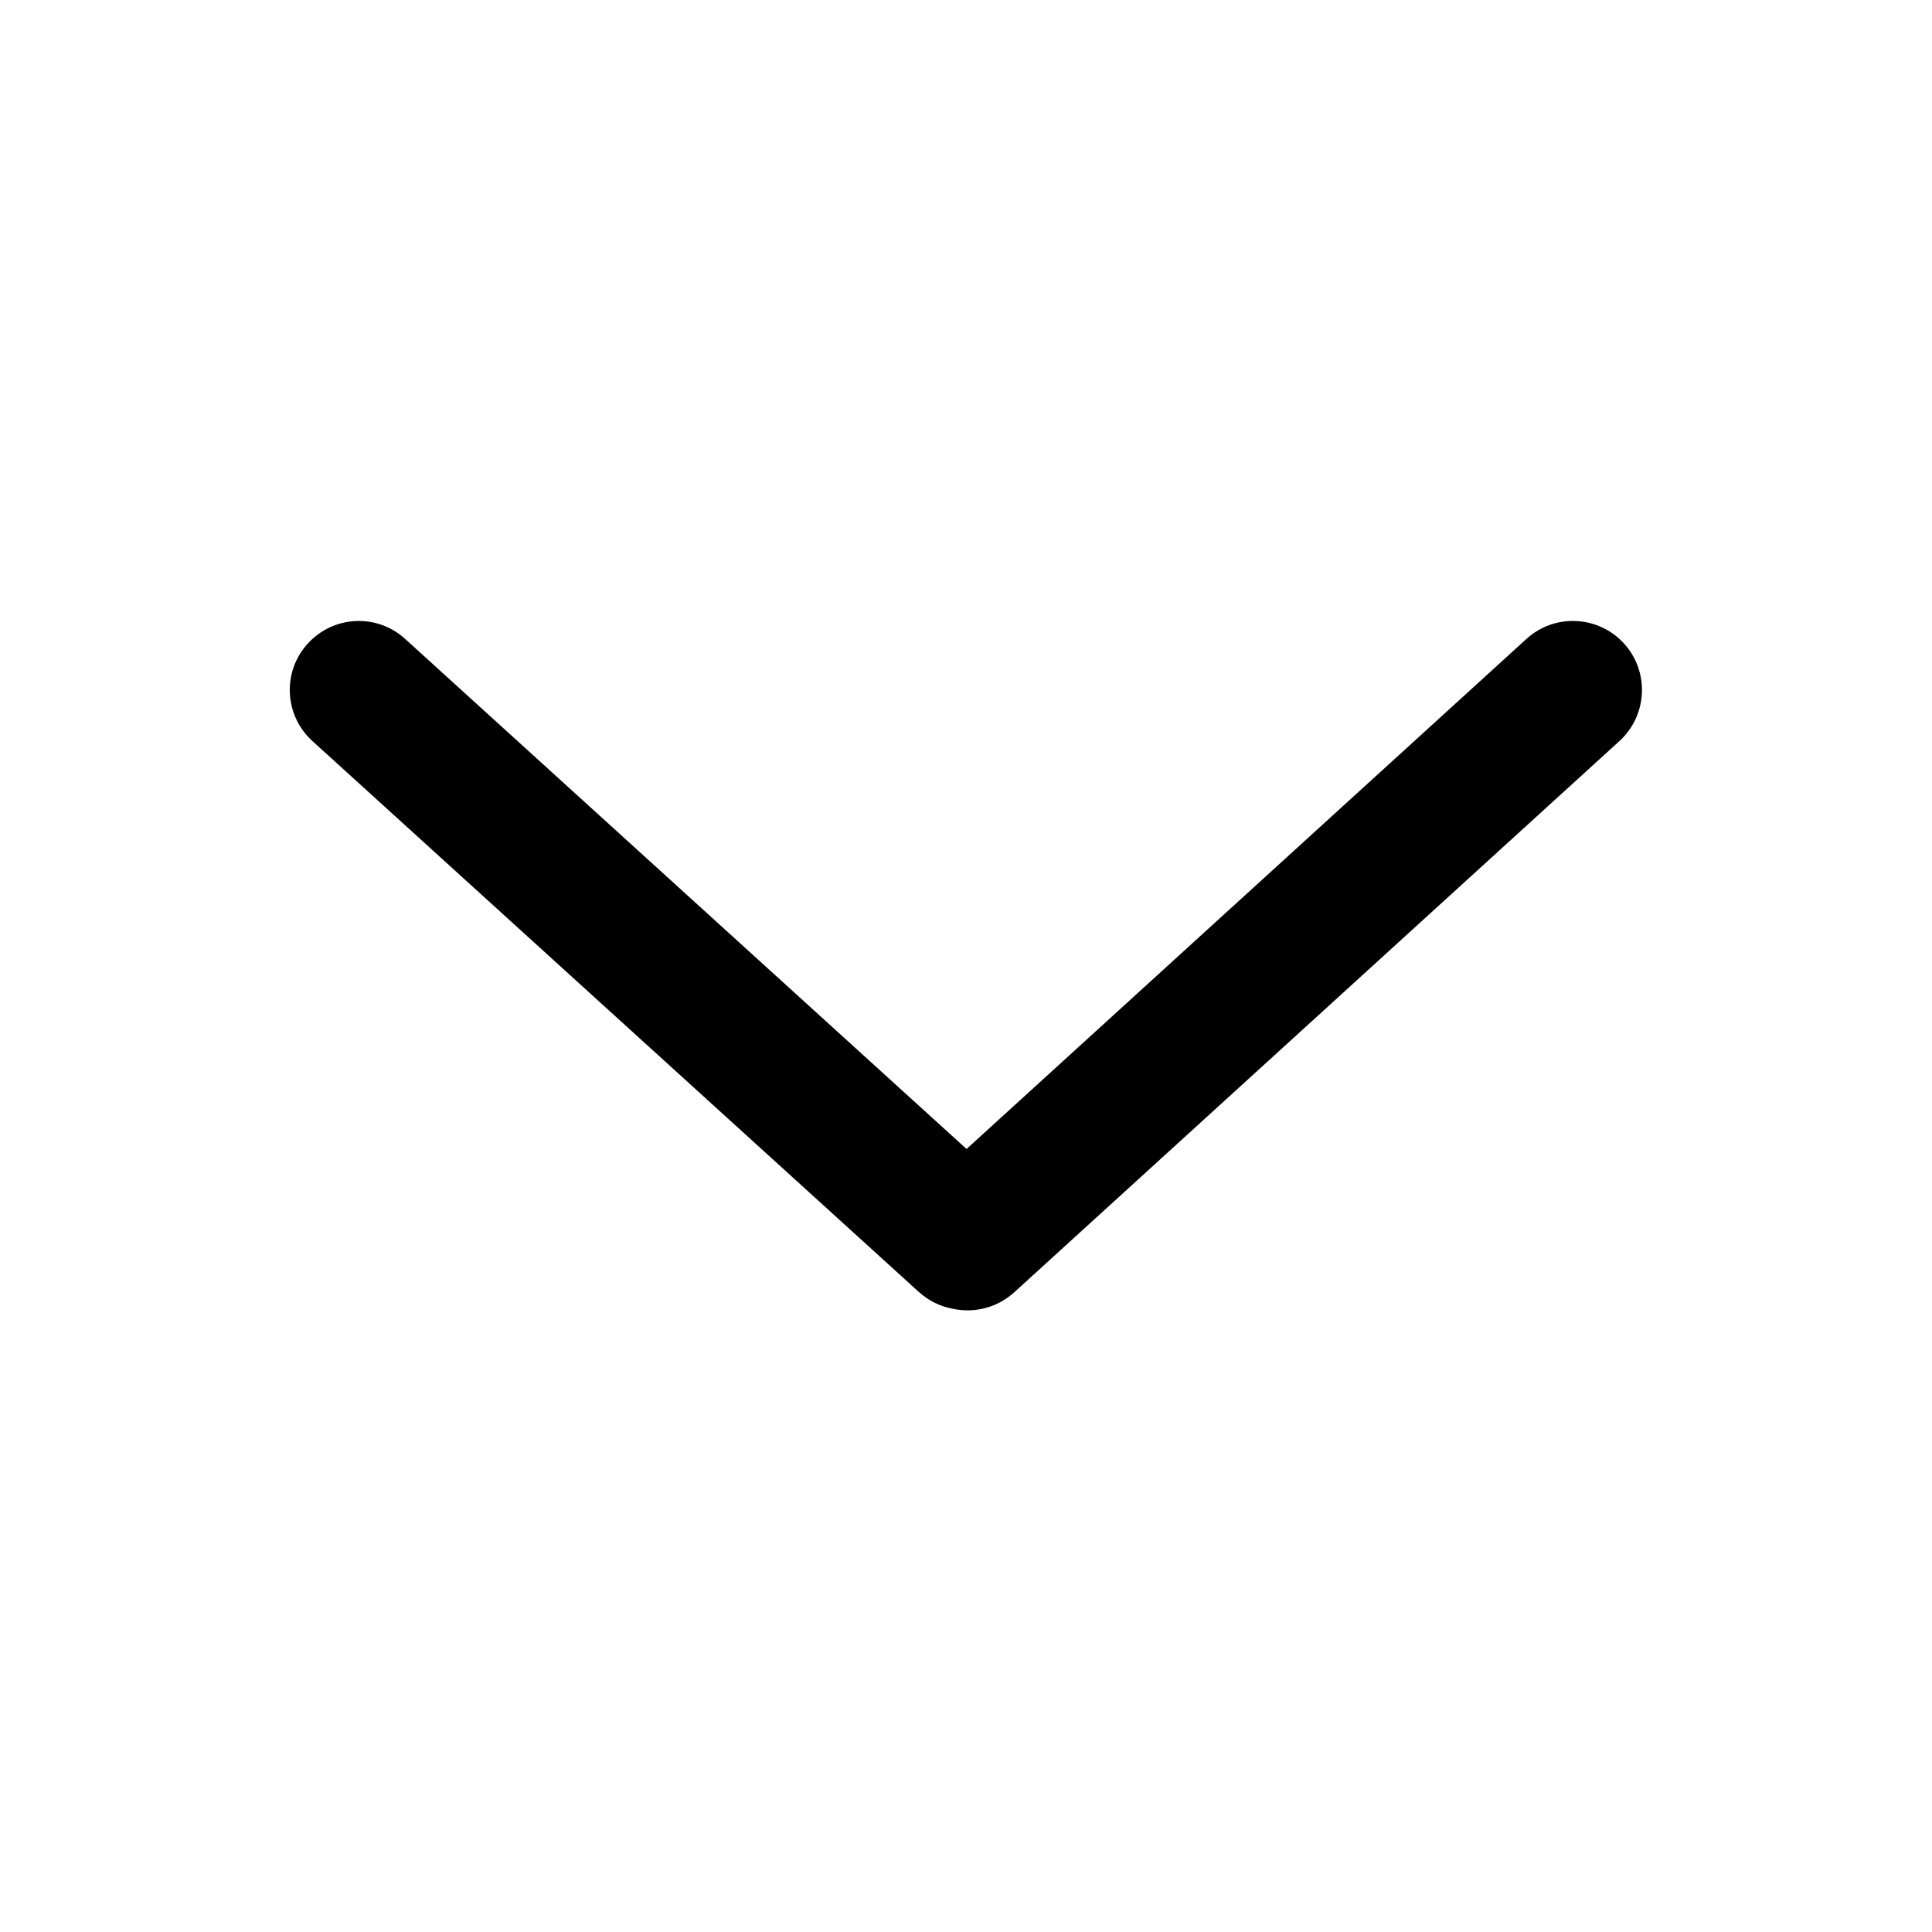
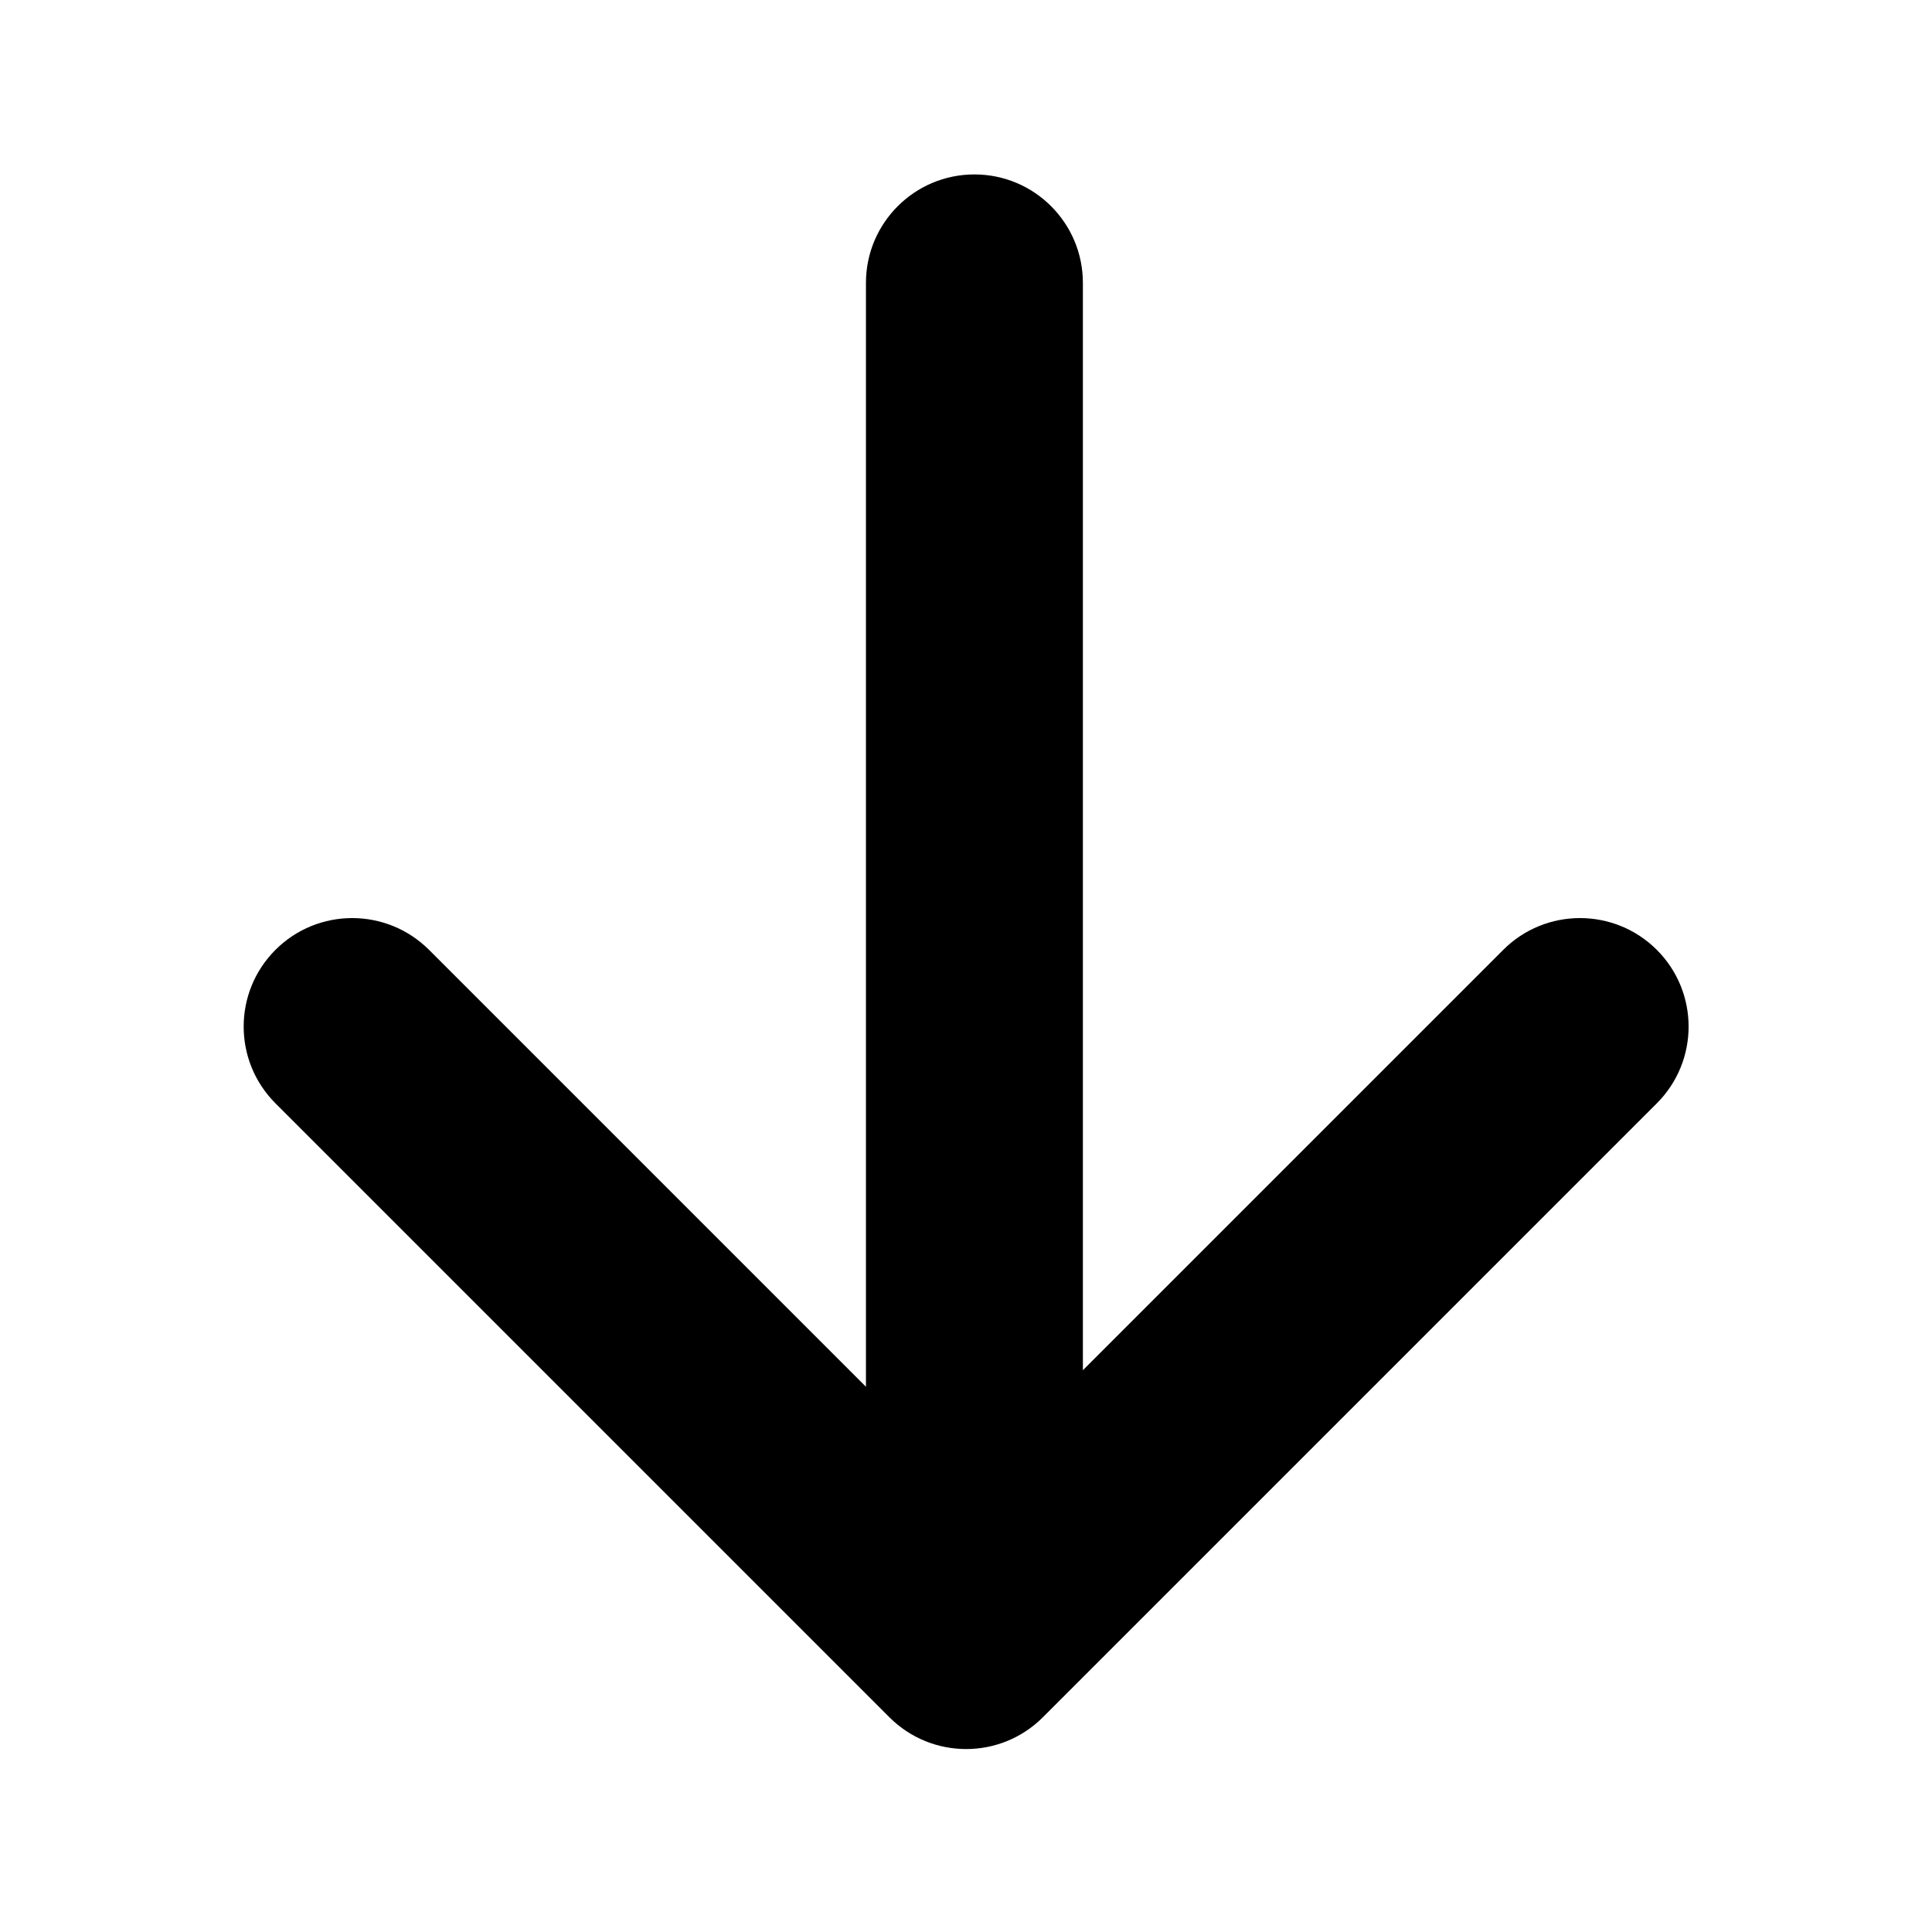
- <svg xmlns="http://www.w3.org/2000/svg" width="14" height="14" viewBox="0 0 14 14">
-   <path fill-rule="evenodd" clip-rule="evenodd" d="M2.936 4.63C2.732 4.444 2.416 4.459 2.23 4.664C2.044 4.868 2.059 5.184 2.264 5.37L6.657 9.361C6.73 9.427 6.816 9.468 6.905 9.484C7.058 9.517 7.224 9.478 7.349 9.365L11.735 5.37C11.939 5.184 11.954 4.867 11.768 4.663C11.582 4.459 11.265 4.444 11.061 4.63L7.004 8.326L2.936 4.63Z" />
+ <svg xmlns="http://www.w3.org/2000/svg" viewBox="0 0 14 14">
+   <path fill-rule="evenodd" clip-rule="evenodd" d="M7.847 2.05L7.847 9.929L10.893 6.883C11.2 6.576 11.698 6.576 12.006 6.883C12.313 7.19 12.313 7.688 12.006 7.995L7.569 12.432C7.565 12.436 7.561 12.44 7.557 12.444C7.25 12.751 6.752 12.751 6.445 12.444L6.445 12.444L1.996 7.995C1.689 7.688 1.689 7.19 1.996 6.883C2.303 6.576 2.801 6.576 3.109 6.883L6.275 10.049L6.275 2.05C6.275 1.616 6.627 1.264 7.061 1.264C7.495 1.264 7.847 1.616 7.847 2.05Z" />
</svg>
